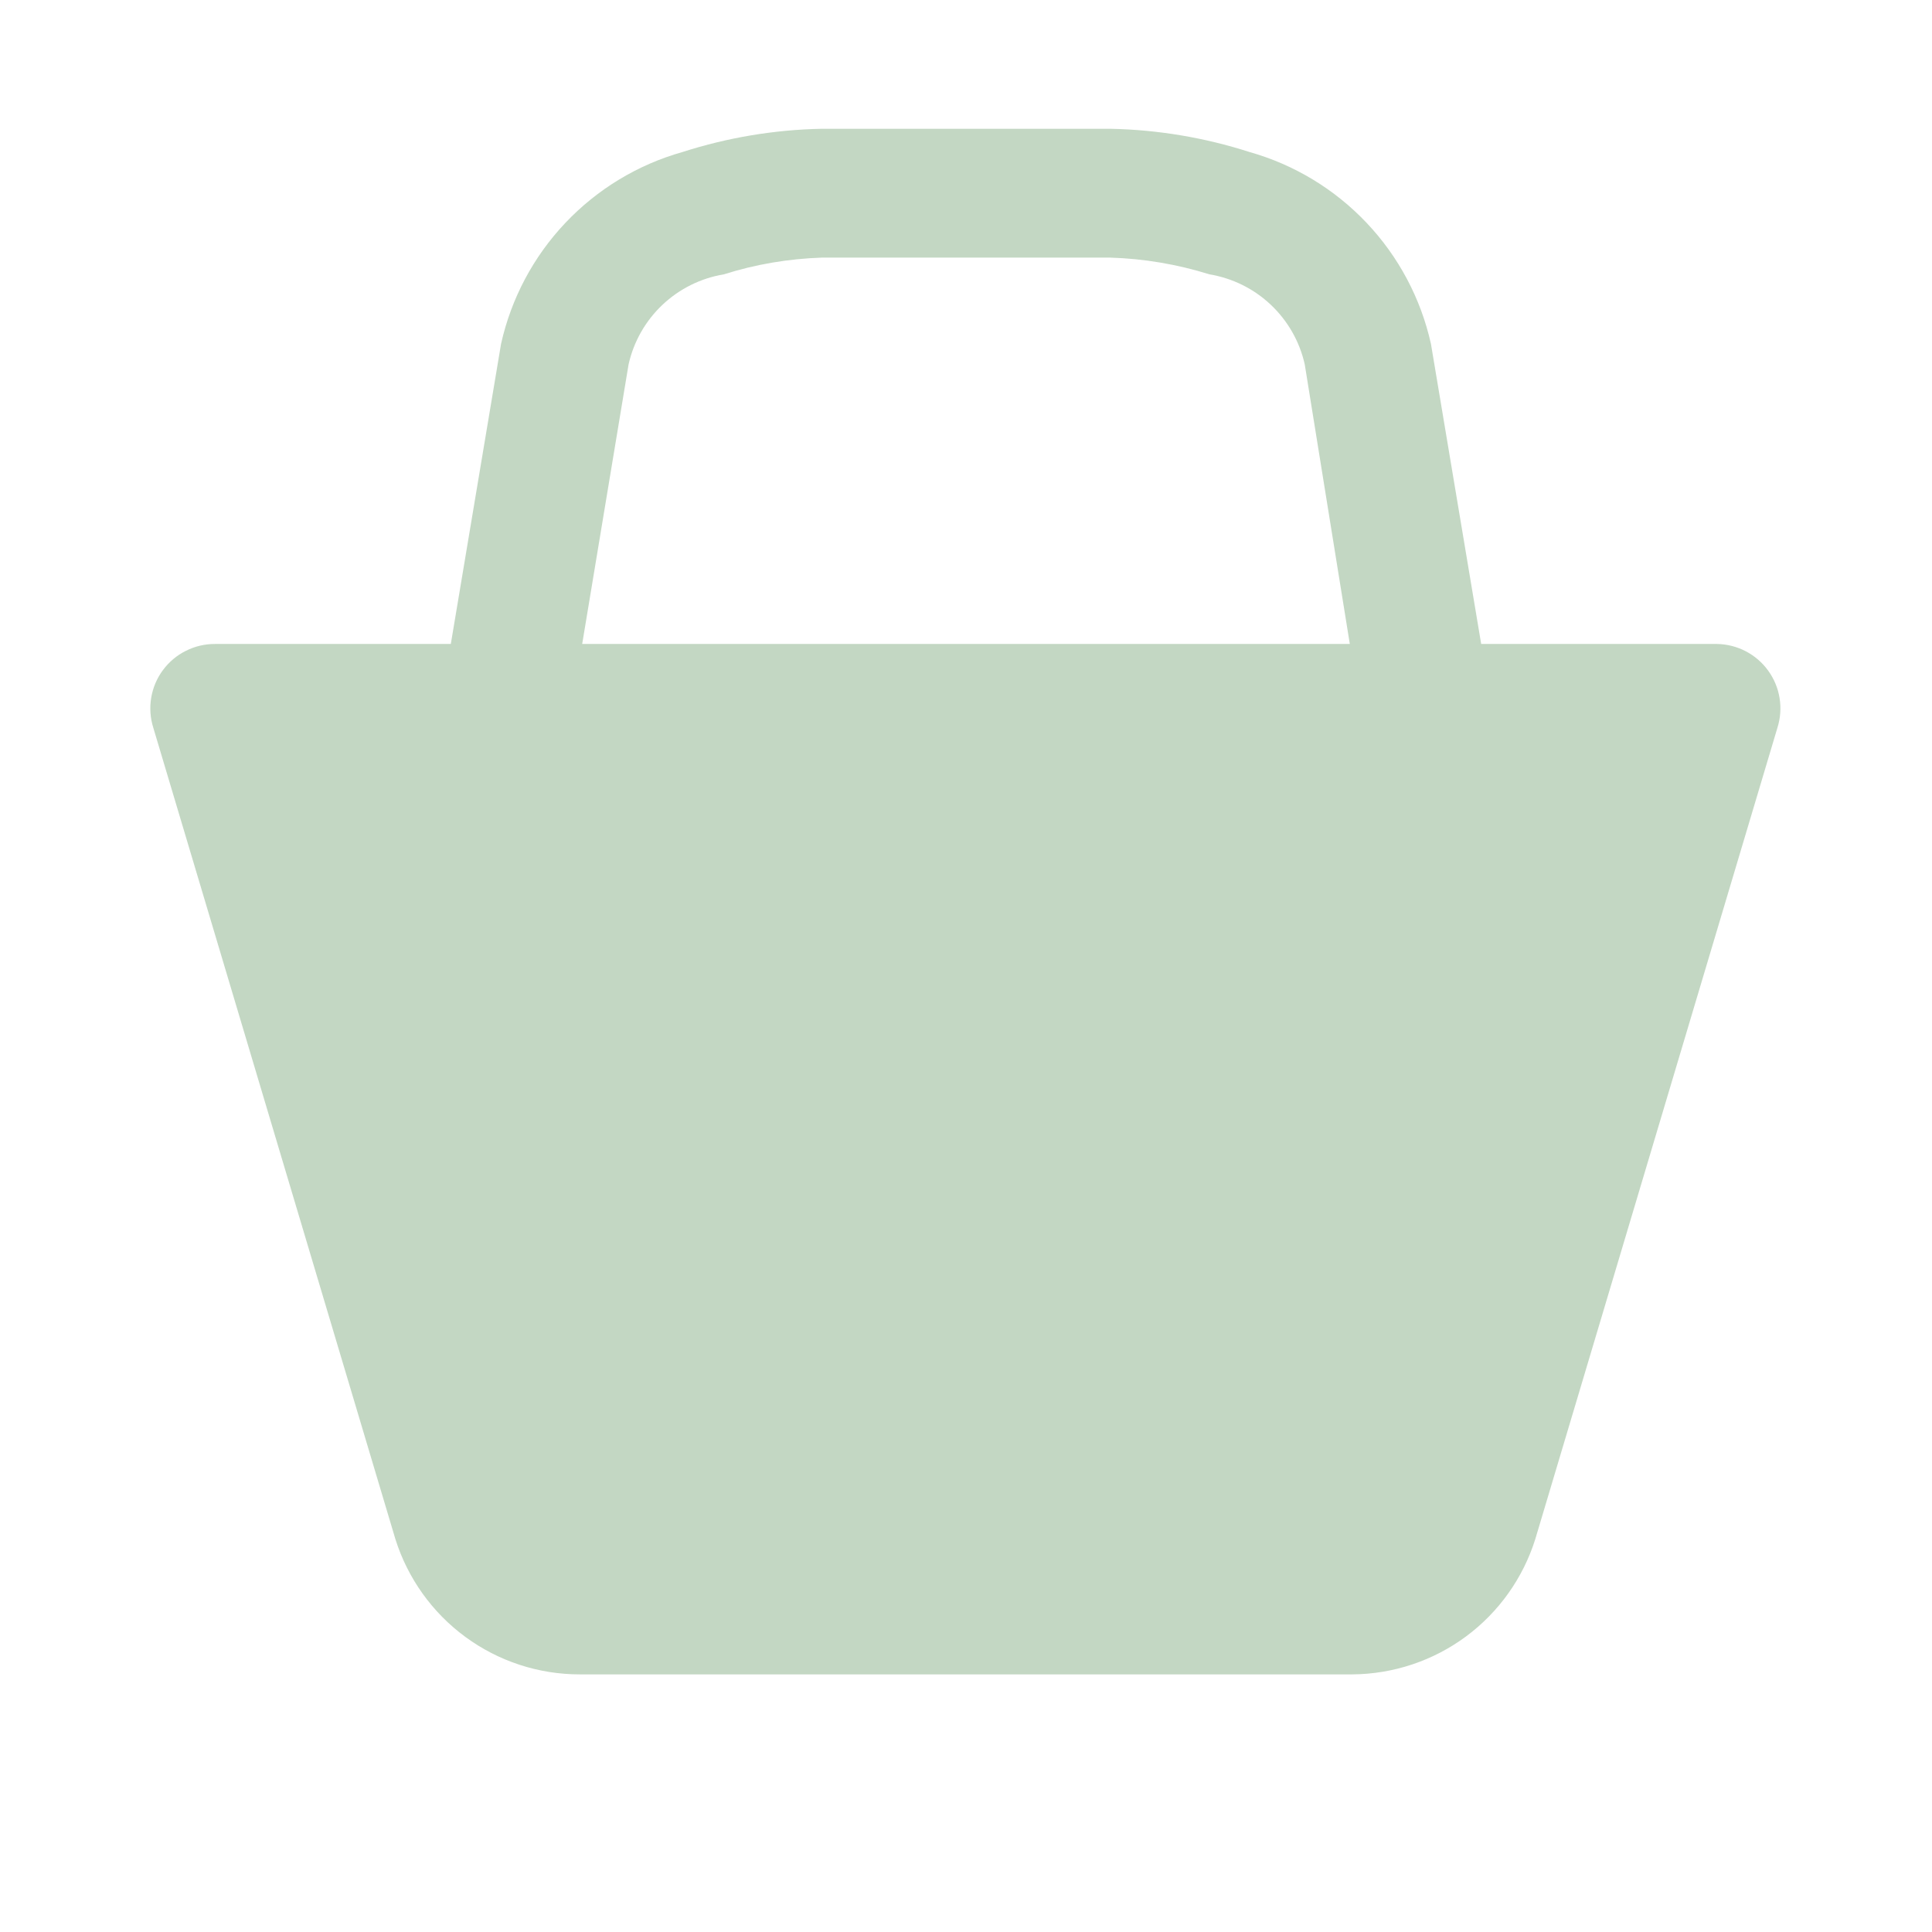
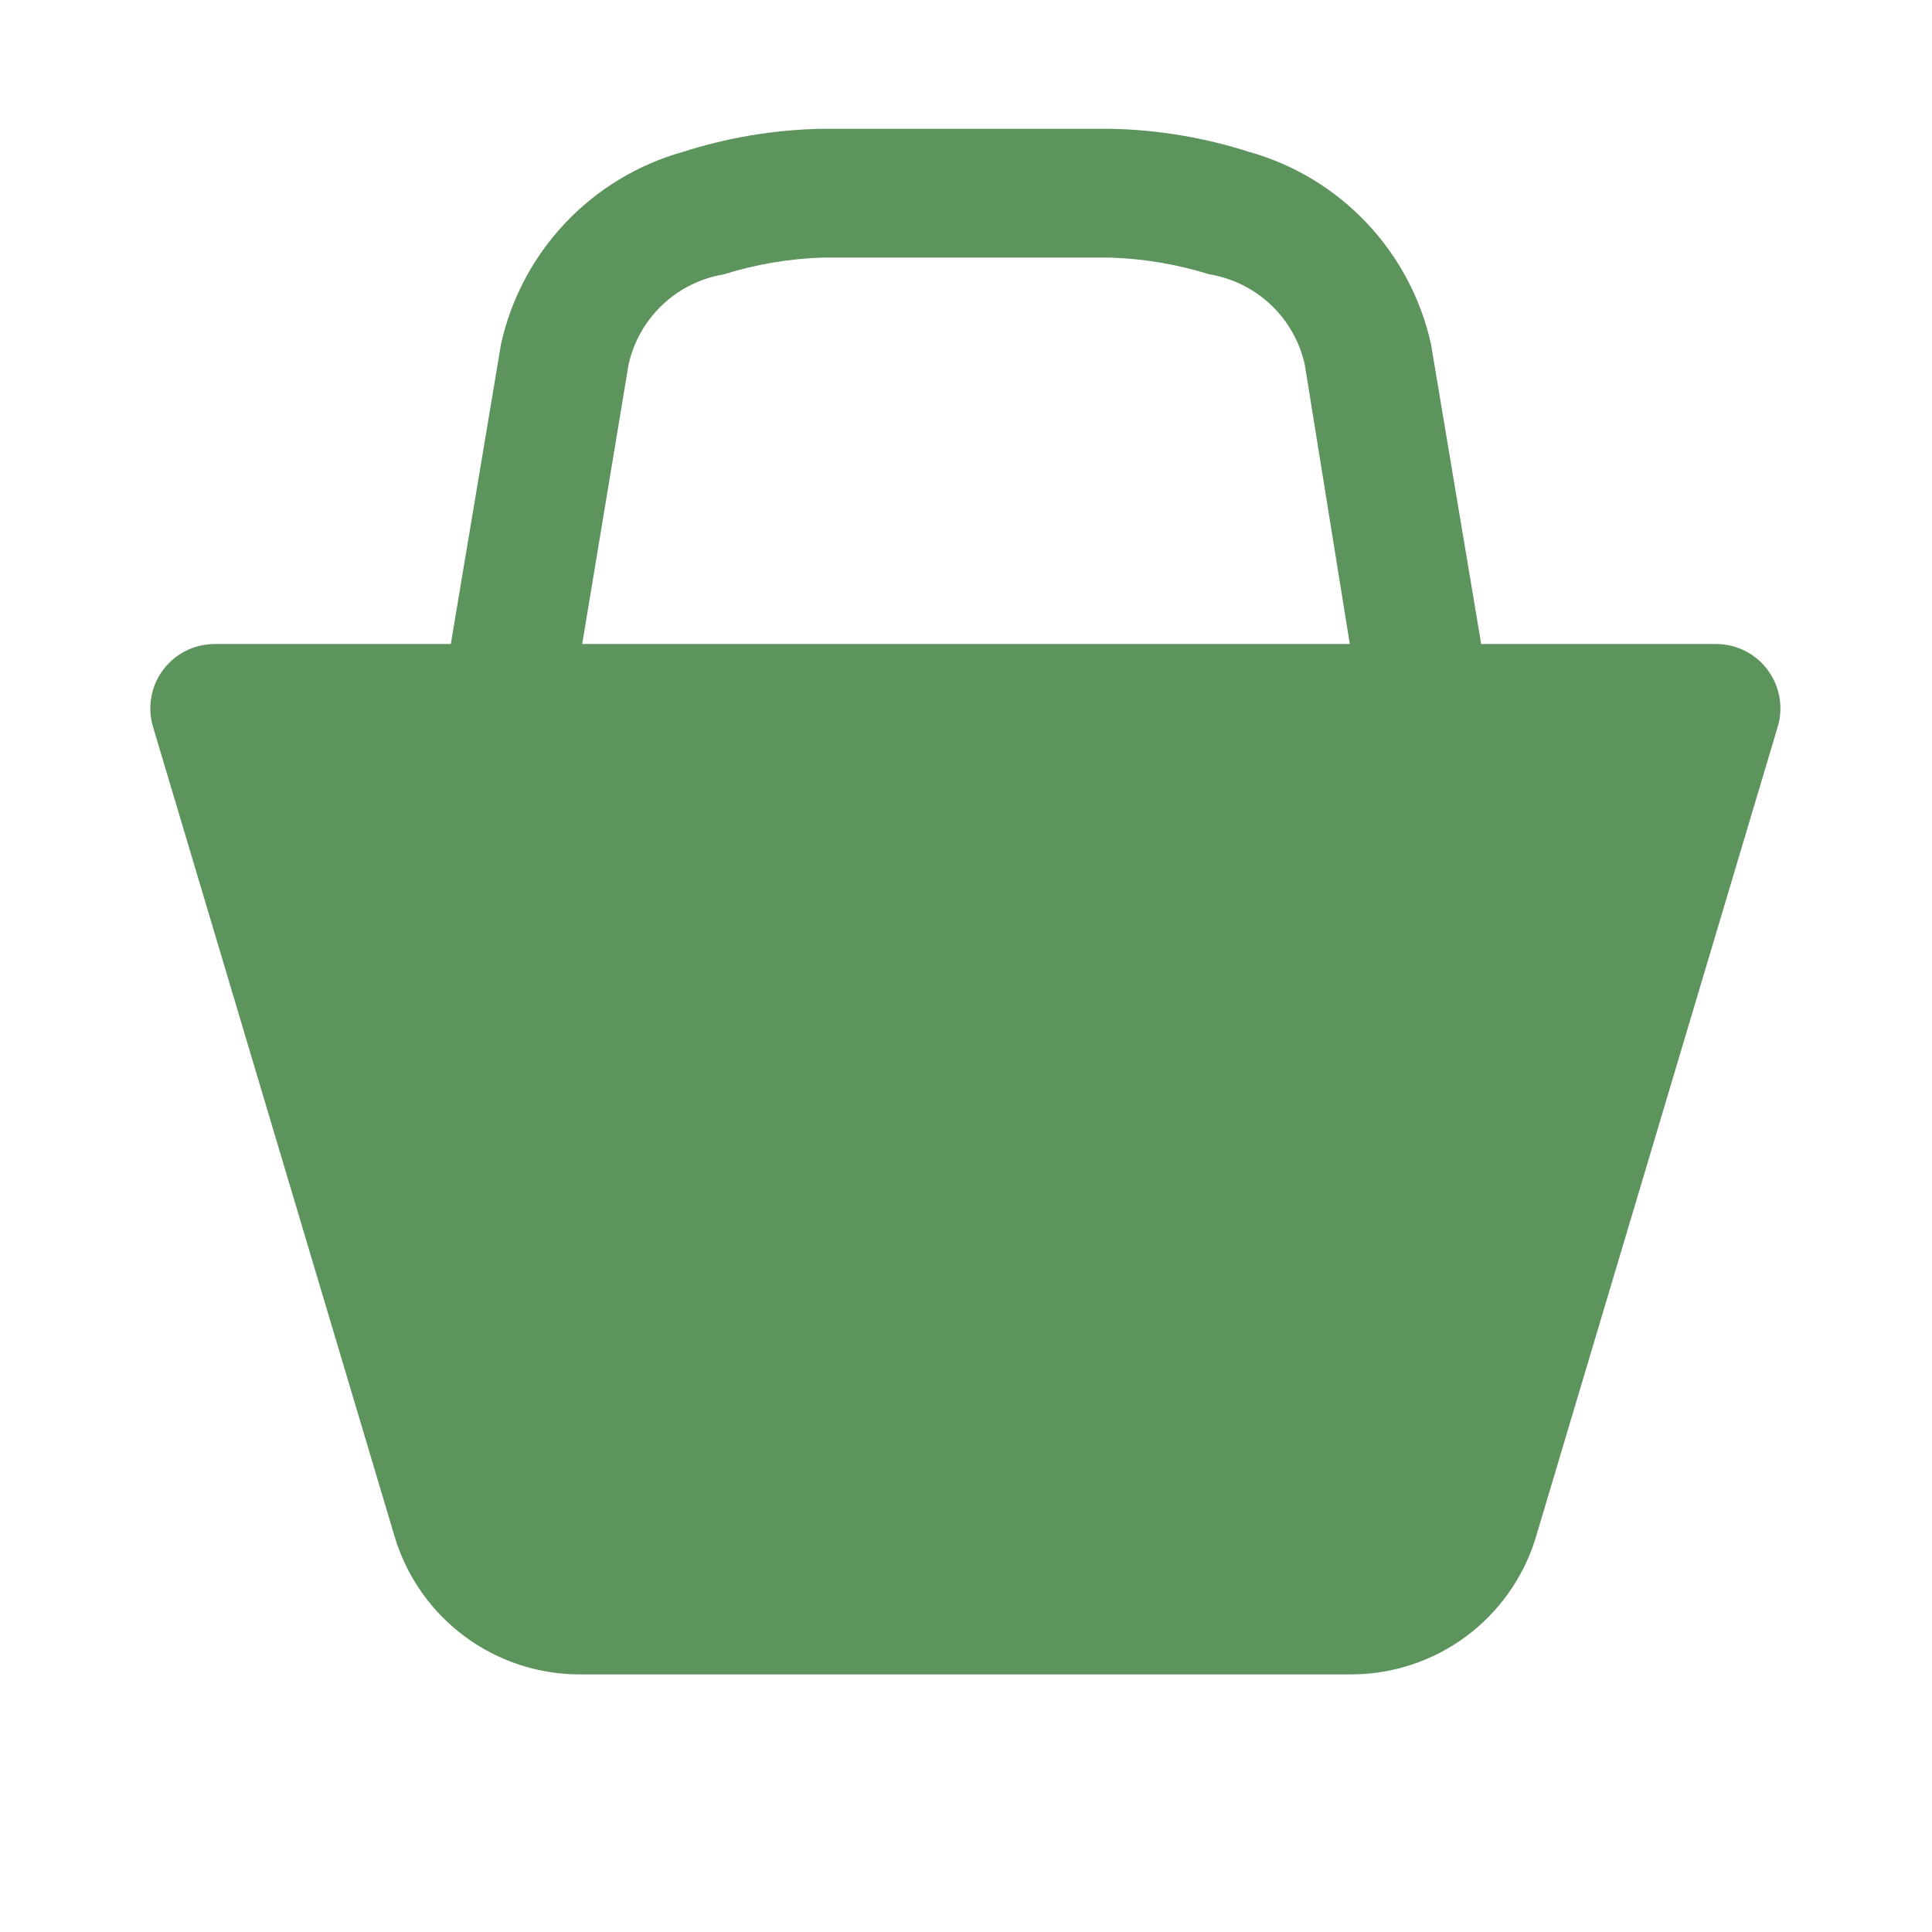
<svg xmlns="http://www.w3.org/2000/svg" width="38" height="38" viewBox="0 0 38 38" fill="none">
-   <path d="M33.769 12.666H29.133L28.145 6.764C27.946 5.871 27.509 5.048 26.88 4.384C26.251 3.719 25.454 3.237 24.573 2.989C23.689 2.705 22.767 2.551 21.837 2.533H16.163C15.233 2.551 14.312 2.705 13.427 2.989C12.546 3.237 11.749 3.719 11.12 4.384C10.491 5.048 10.054 5.871 9.855 6.764L8.867 12.666H4.231C4.031 12.665 3.834 12.711 3.656 12.801C3.477 12.89 3.323 13.02 3.204 13.181C3.085 13.341 3.007 13.527 2.974 13.724C2.941 13.921 2.955 14.123 3.015 14.313L7.777 30.273C8.02 31.044 8.502 31.718 9.153 32.196C9.805 32.675 10.592 32.933 11.4 32.933H26.6C27.404 32.927 28.185 32.667 28.832 32.189C29.478 31.711 29.956 31.04 30.197 30.273L34.96 14.313C35.019 14.125 35.034 13.925 35.002 13.73C34.971 13.536 34.894 13.351 34.778 13.191C34.663 13.031 34.511 12.9 34.336 12.809C34.161 12.718 33.967 12.669 33.769 12.666ZM11.451 12.666L12.363 7.169C12.463 6.72 12.695 6.312 13.029 5.996C13.363 5.68 13.784 5.471 14.237 5.396C14.861 5.198 15.509 5.089 16.163 5.067H21.837C22.498 5.087 23.155 5.198 23.788 5.396C24.242 5.471 24.663 5.68 24.997 5.996C25.331 6.312 25.563 6.72 25.663 7.169L26.549 12.666H11.349H11.451Z" fill="#C3D7C3" />
+   <path d="M33.769 12.667H29.133L28.145 6.764C27.946 5.871 27.509 5.049 26.88 4.384C26.251 3.719 25.454 3.237 24.573 2.989C23.689 2.705 22.767 2.551 21.837 2.533H16.163C15.233 2.551 14.312 2.705 13.427 2.989C12.546 3.237 11.749 3.719 11.12 4.384C10.491 5.049 10.054 5.871 9.855 6.764L8.867 12.667H4.231C4.031 12.666 3.834 12.711 3.656 12.801C3.477 12.89 3.323 13.021 3.204 13.181C3.085 13.341 3.007 13.528 2.974 13.725C2.941 13.921 2.955 14.123 3.015 14.313L7.777 30.273C8.02 31.044 8.502 31.718 9.153 32.196C9.805 32.675 10.592 32.933 11.4 32.933H26.6C27.404 32.928 28.185 32.667 28.832 32.189C29.478 31.711 29.956 31.04 30.197 30.273L34.96 14.313C35.019 14.125 35.034 13.926 35.002 13.731C34.971 13.536 34.894 13.351 34.778 13.191C34.663 13.031 34.511 12.9 34.336 12.809C34.161 12.718 33.967 12.669 33.769 12.667ZM11.451 12.667L12.363 7.169C12.463 6.721 12.695 6.312 13.029 5.996C13.363 5.68 13.784 5.471 14.237 5.396C14.861 5.199 15.509 5.09 16.163 5.067H21.837C22.498 5.087 23.155 5.199 23.788 5.396C24.242 5.471 24.663 5.68 24.997 5.996C25.331 6.312 25.563 6.721 25.663 7.169L26.549 12.667H11.349H11.451Z" fill="#5D935C" />
</svg>
